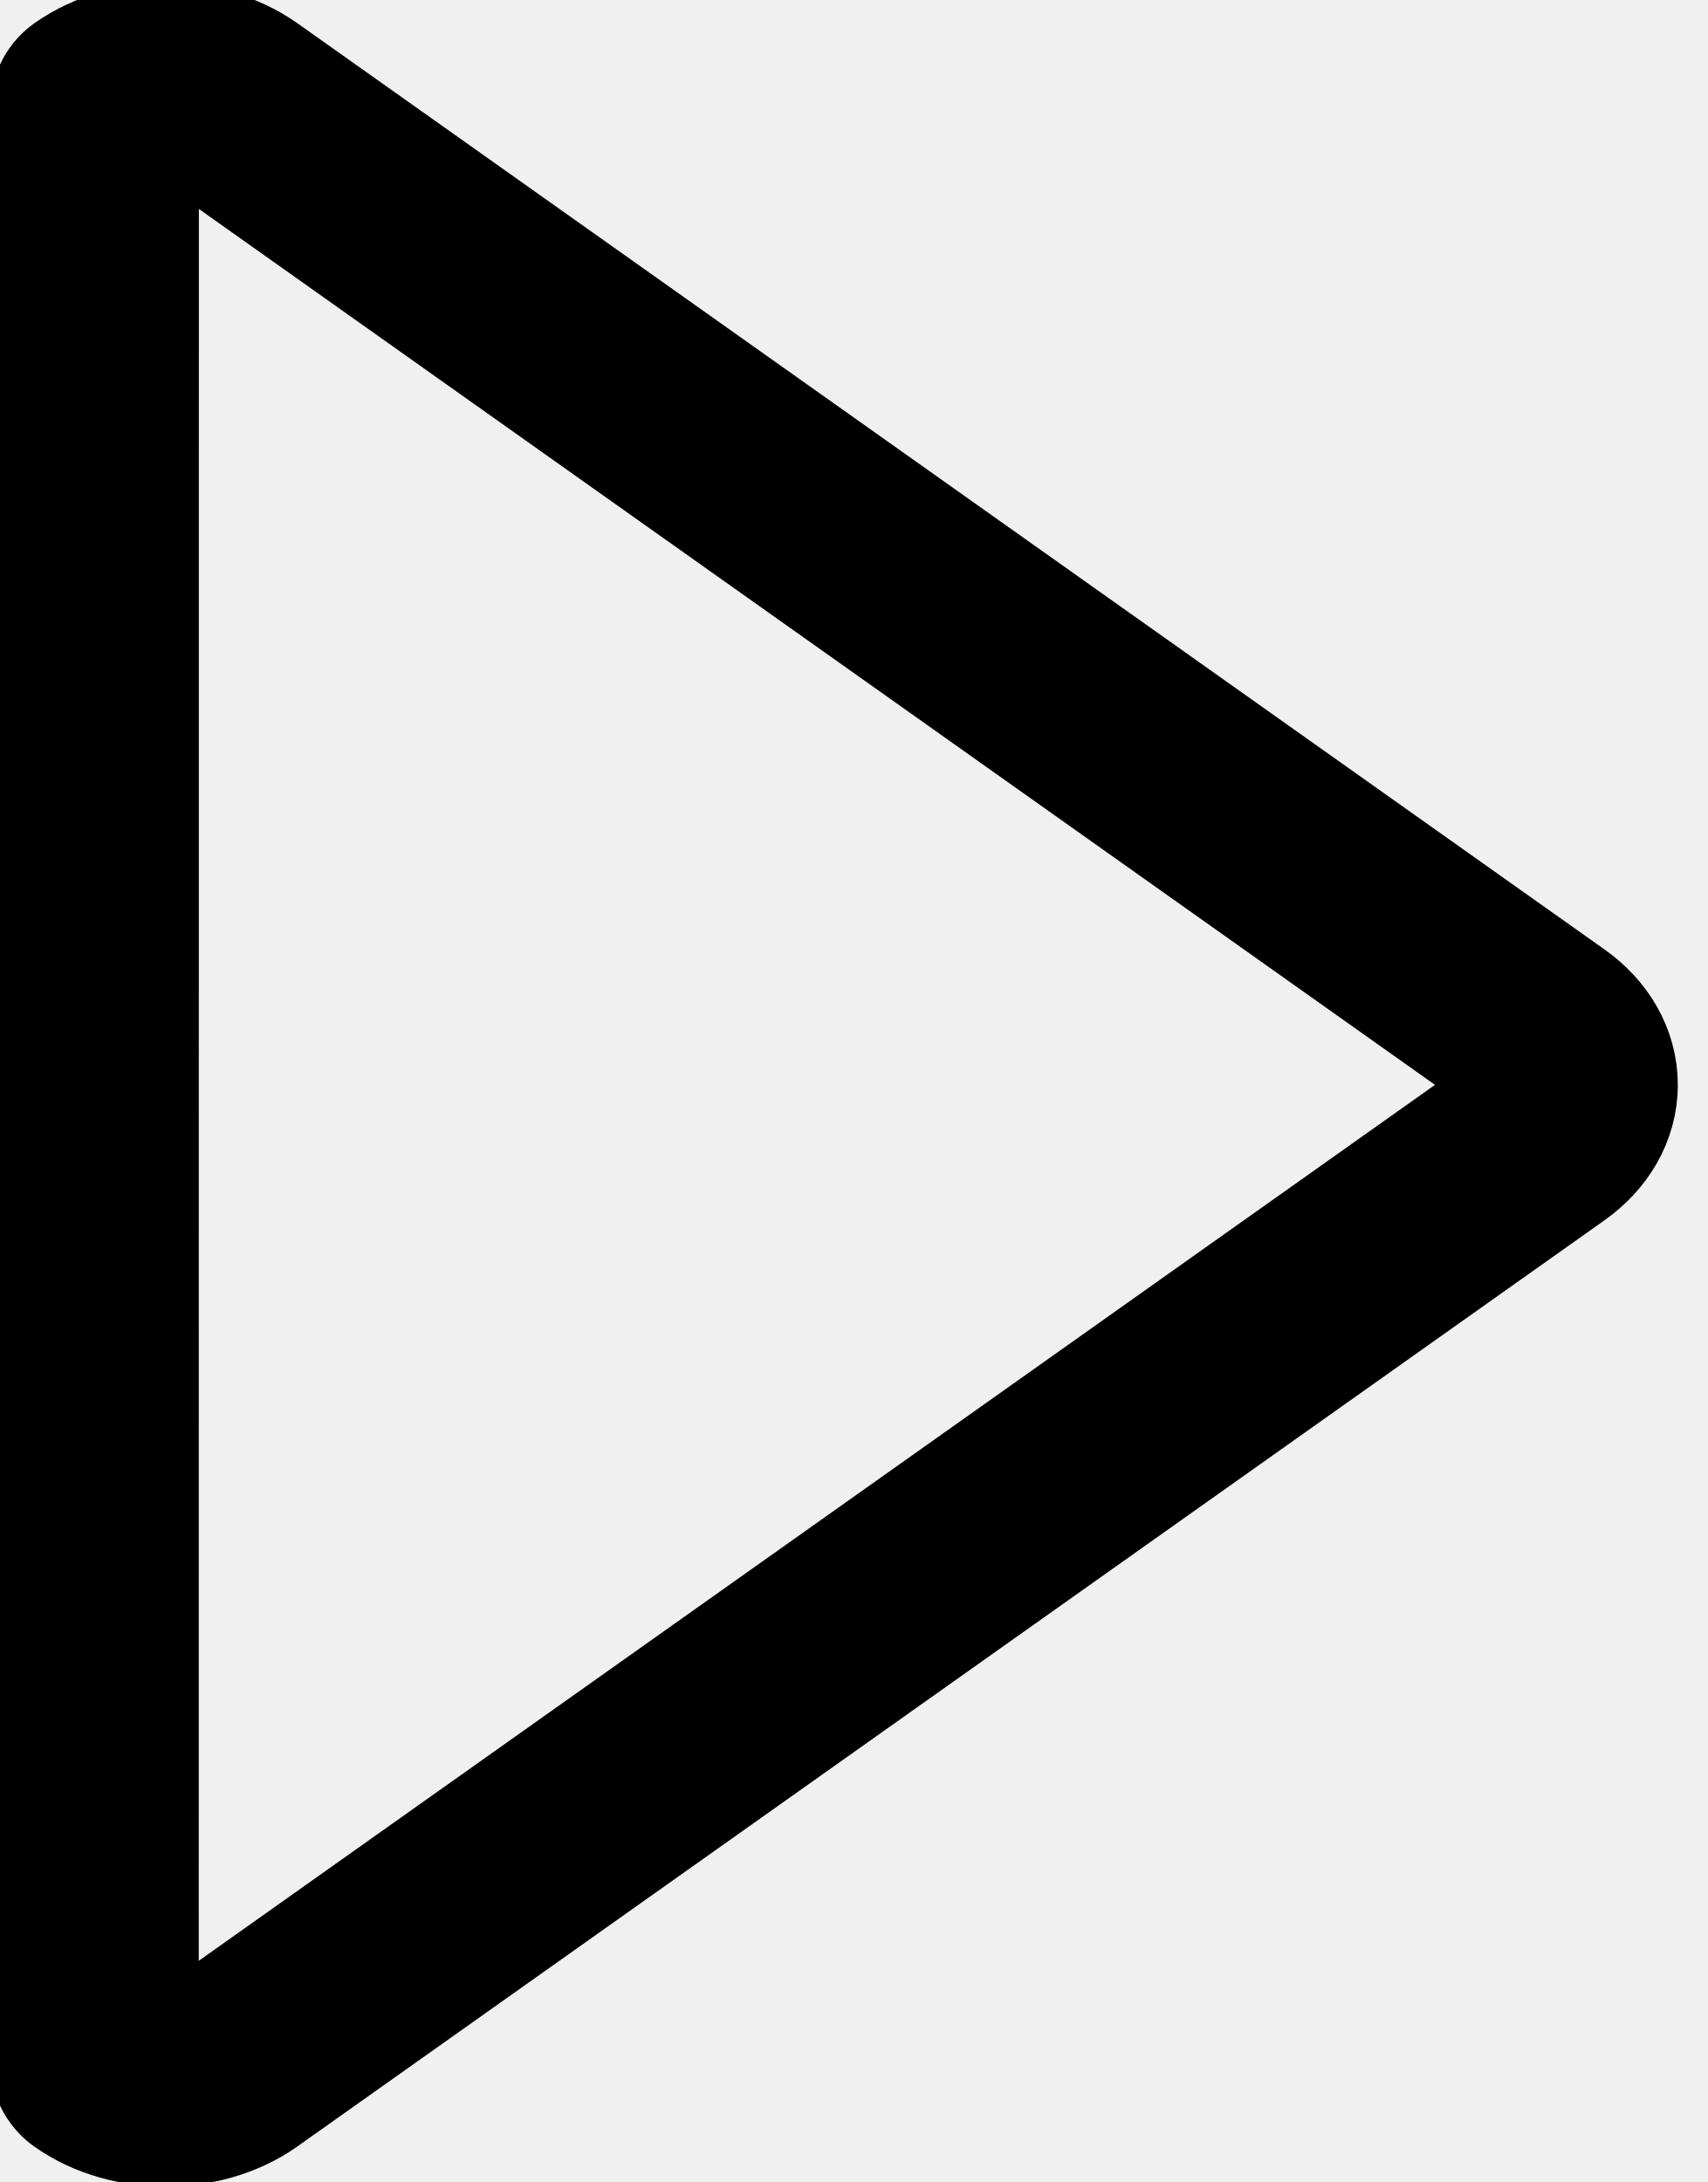
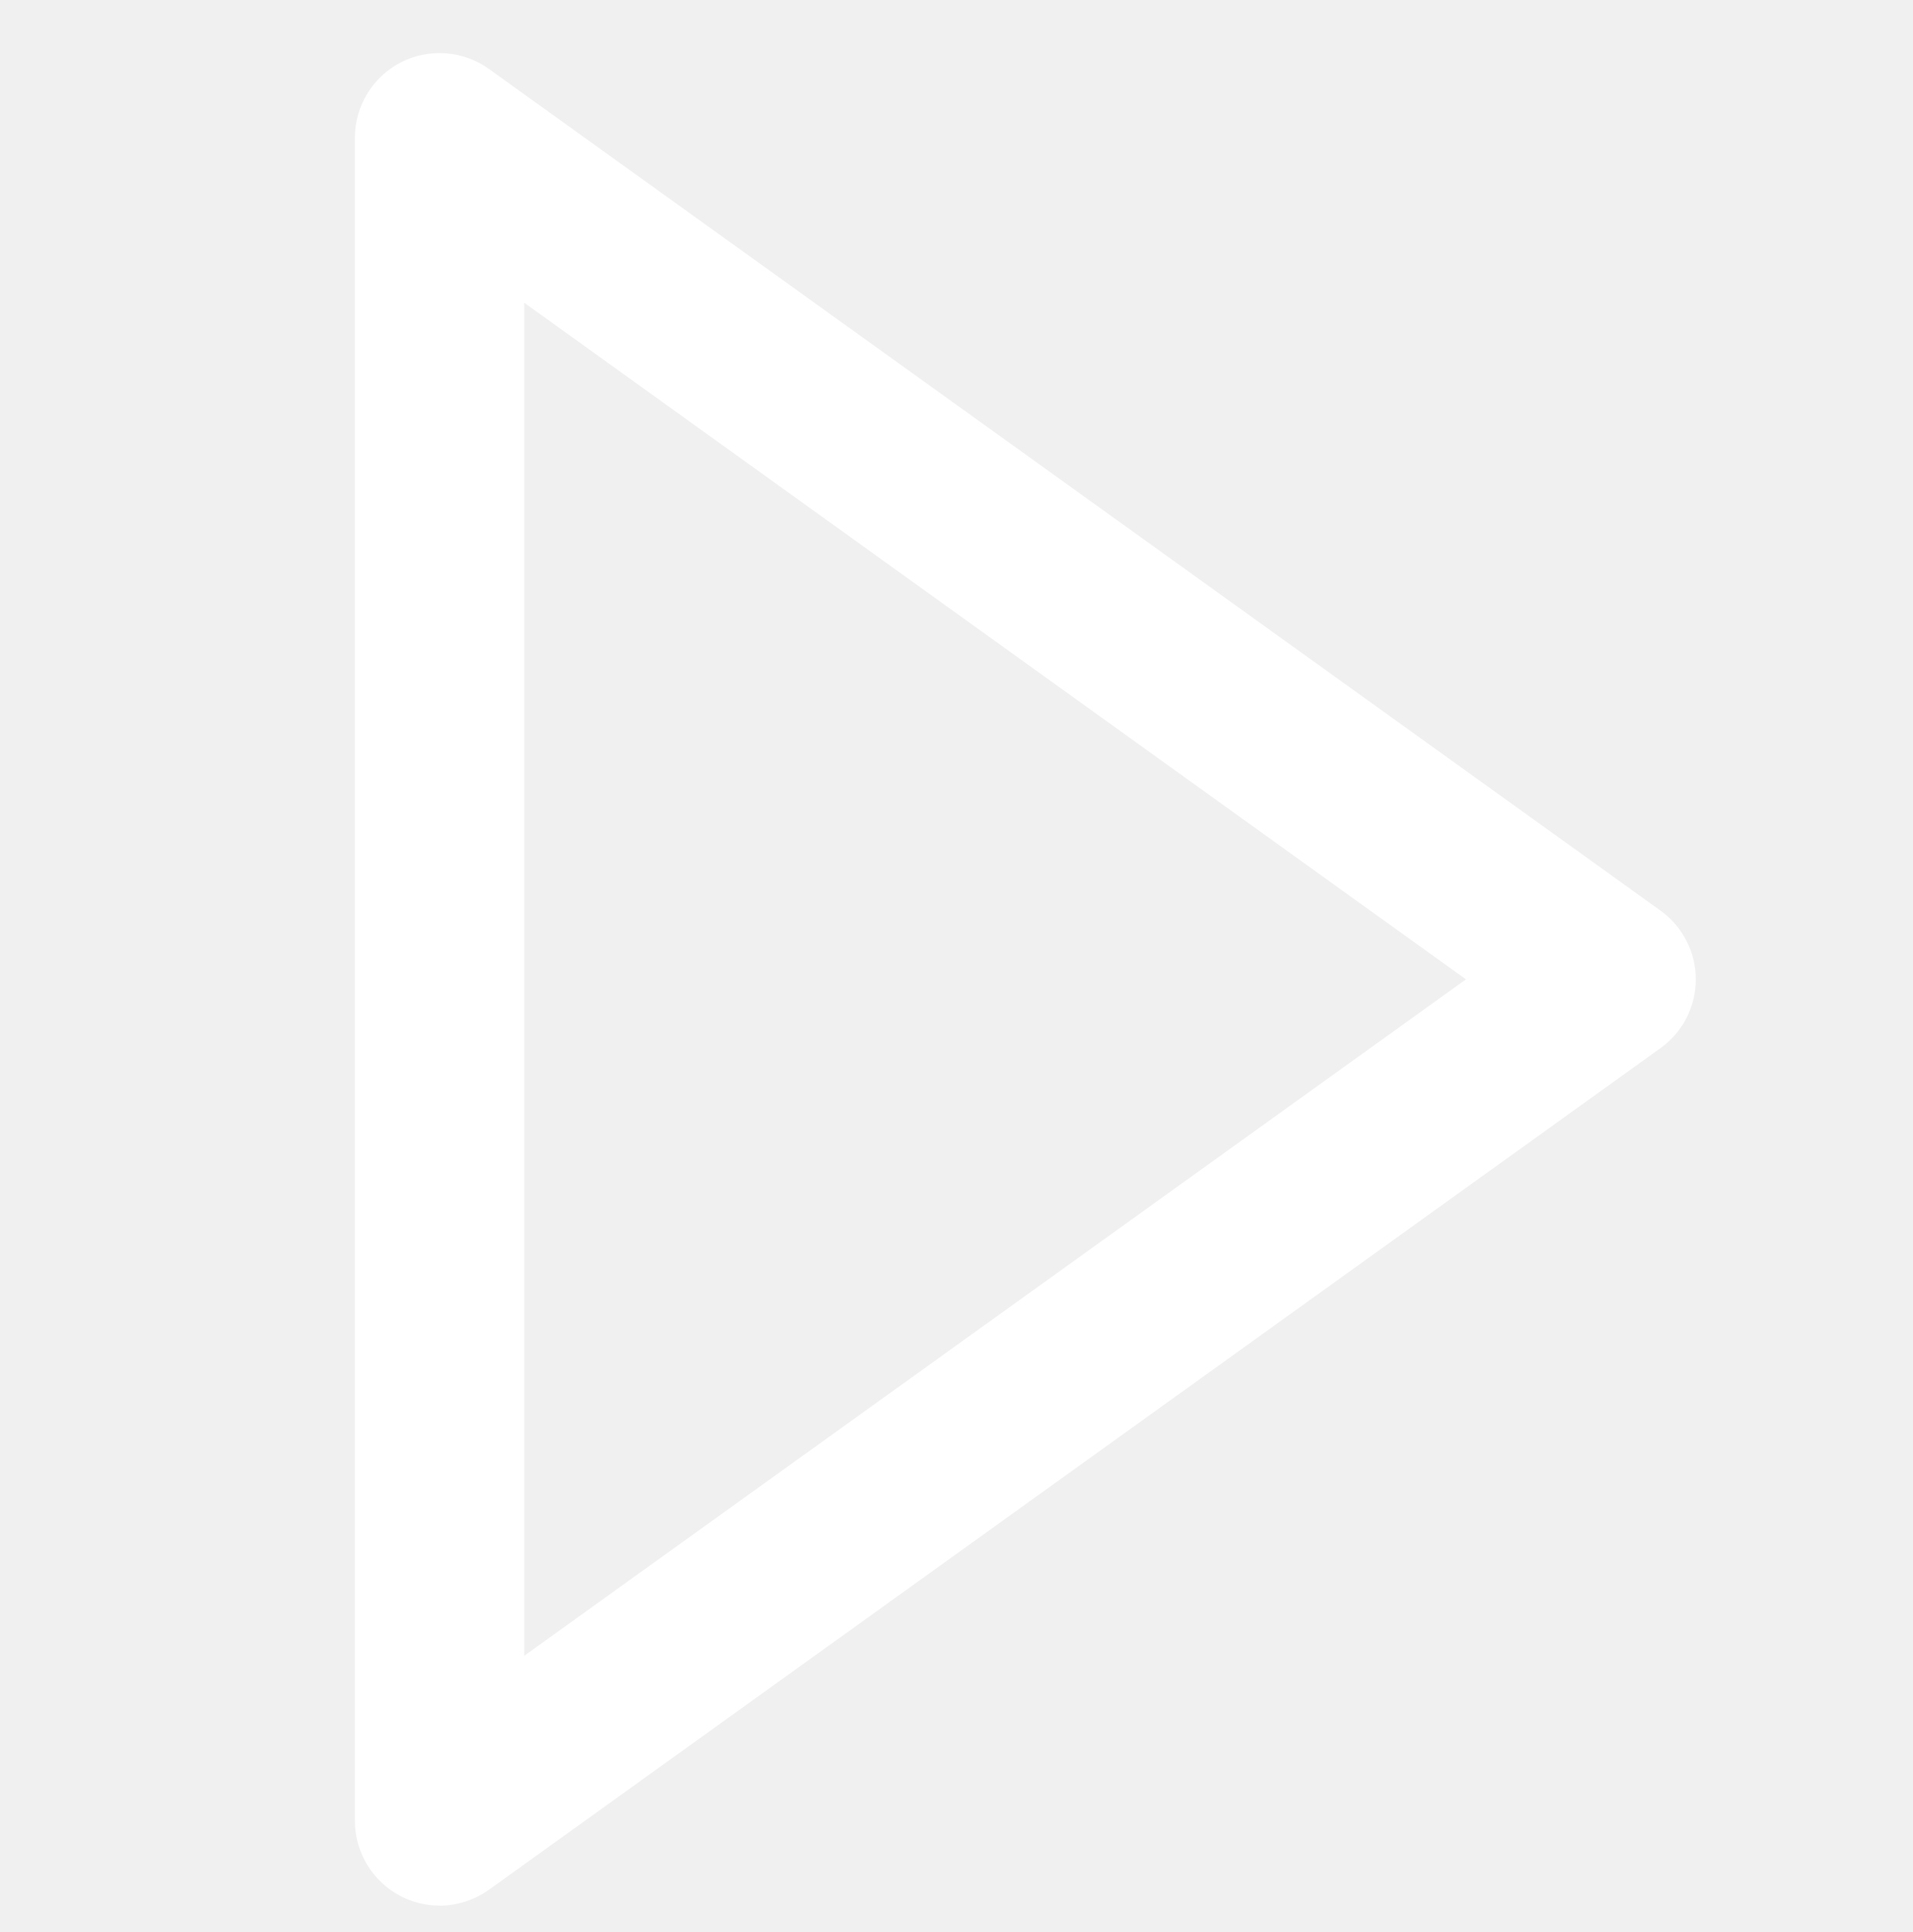
- <svg xmlns="http://www.w3.org/2000/svg" viewBox="0 0 24.576 31.399">
-   <path fill="none" stroke="#000" stroke-width="3" stroke-miterlimit="50" d="M1.362 1.558c.566-.4 1.483-.4 2.05 0l18.81 13.328c.564.4.564 1.05 0 1.45L3.41 29.665c-.567.4-1.484.4-2.05 0z" stroke-dasharray="0" stroke-linejoin="round" stroke-linecap="round" />
+ <svg xmlns="http://www.w3.org/2000/svg" viewBox="0 0 34.765 35.114">
+   <path fill="#FFF" d="M7.99 34.634c-.24 0-.48-.056-.702-.17-.513-.264-.836-.793-.836-1.37V2.503c0-.577.323-1.105.836-1.37.514-.262 1.132-.215 1.6.12L30.186 16.55c.403.29.642.755.642 1.25s-.238.96-.642 1.25L8.89 34.345c-.268.19-.583.29-.9.29zm1.54-29.13v24.59L26.65 17.8 9.53 5.502z" />
</svg>
